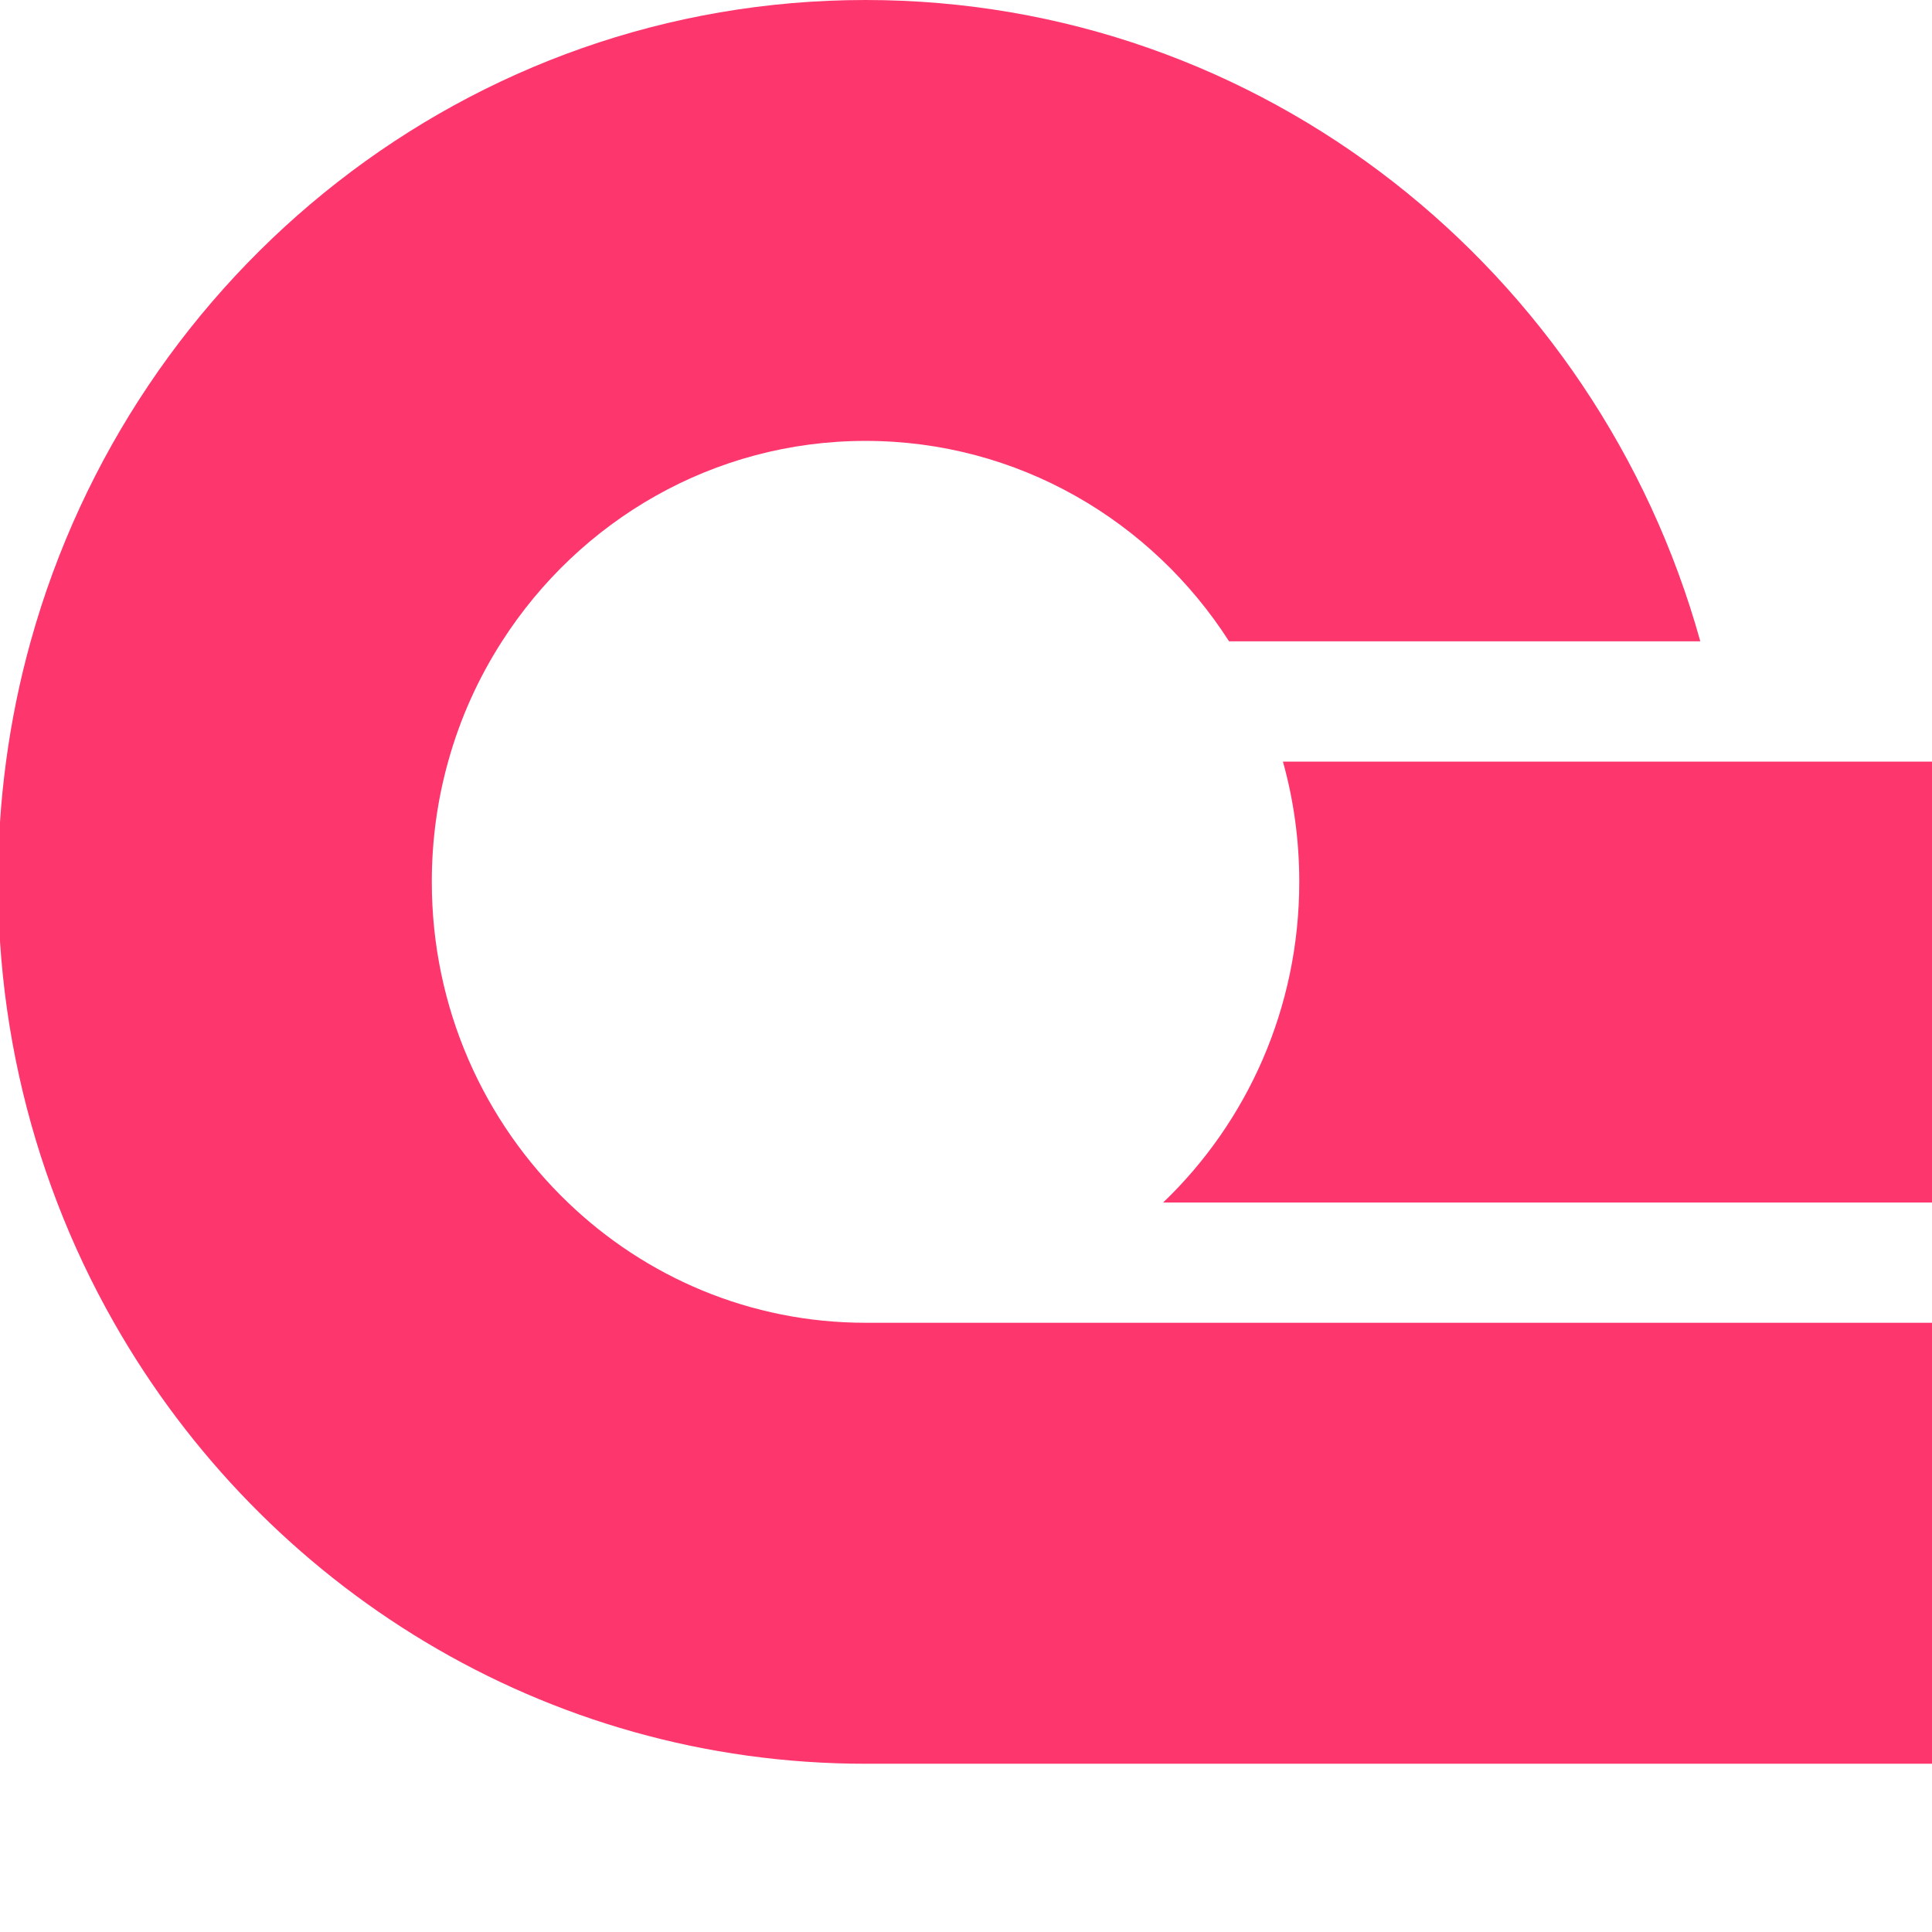
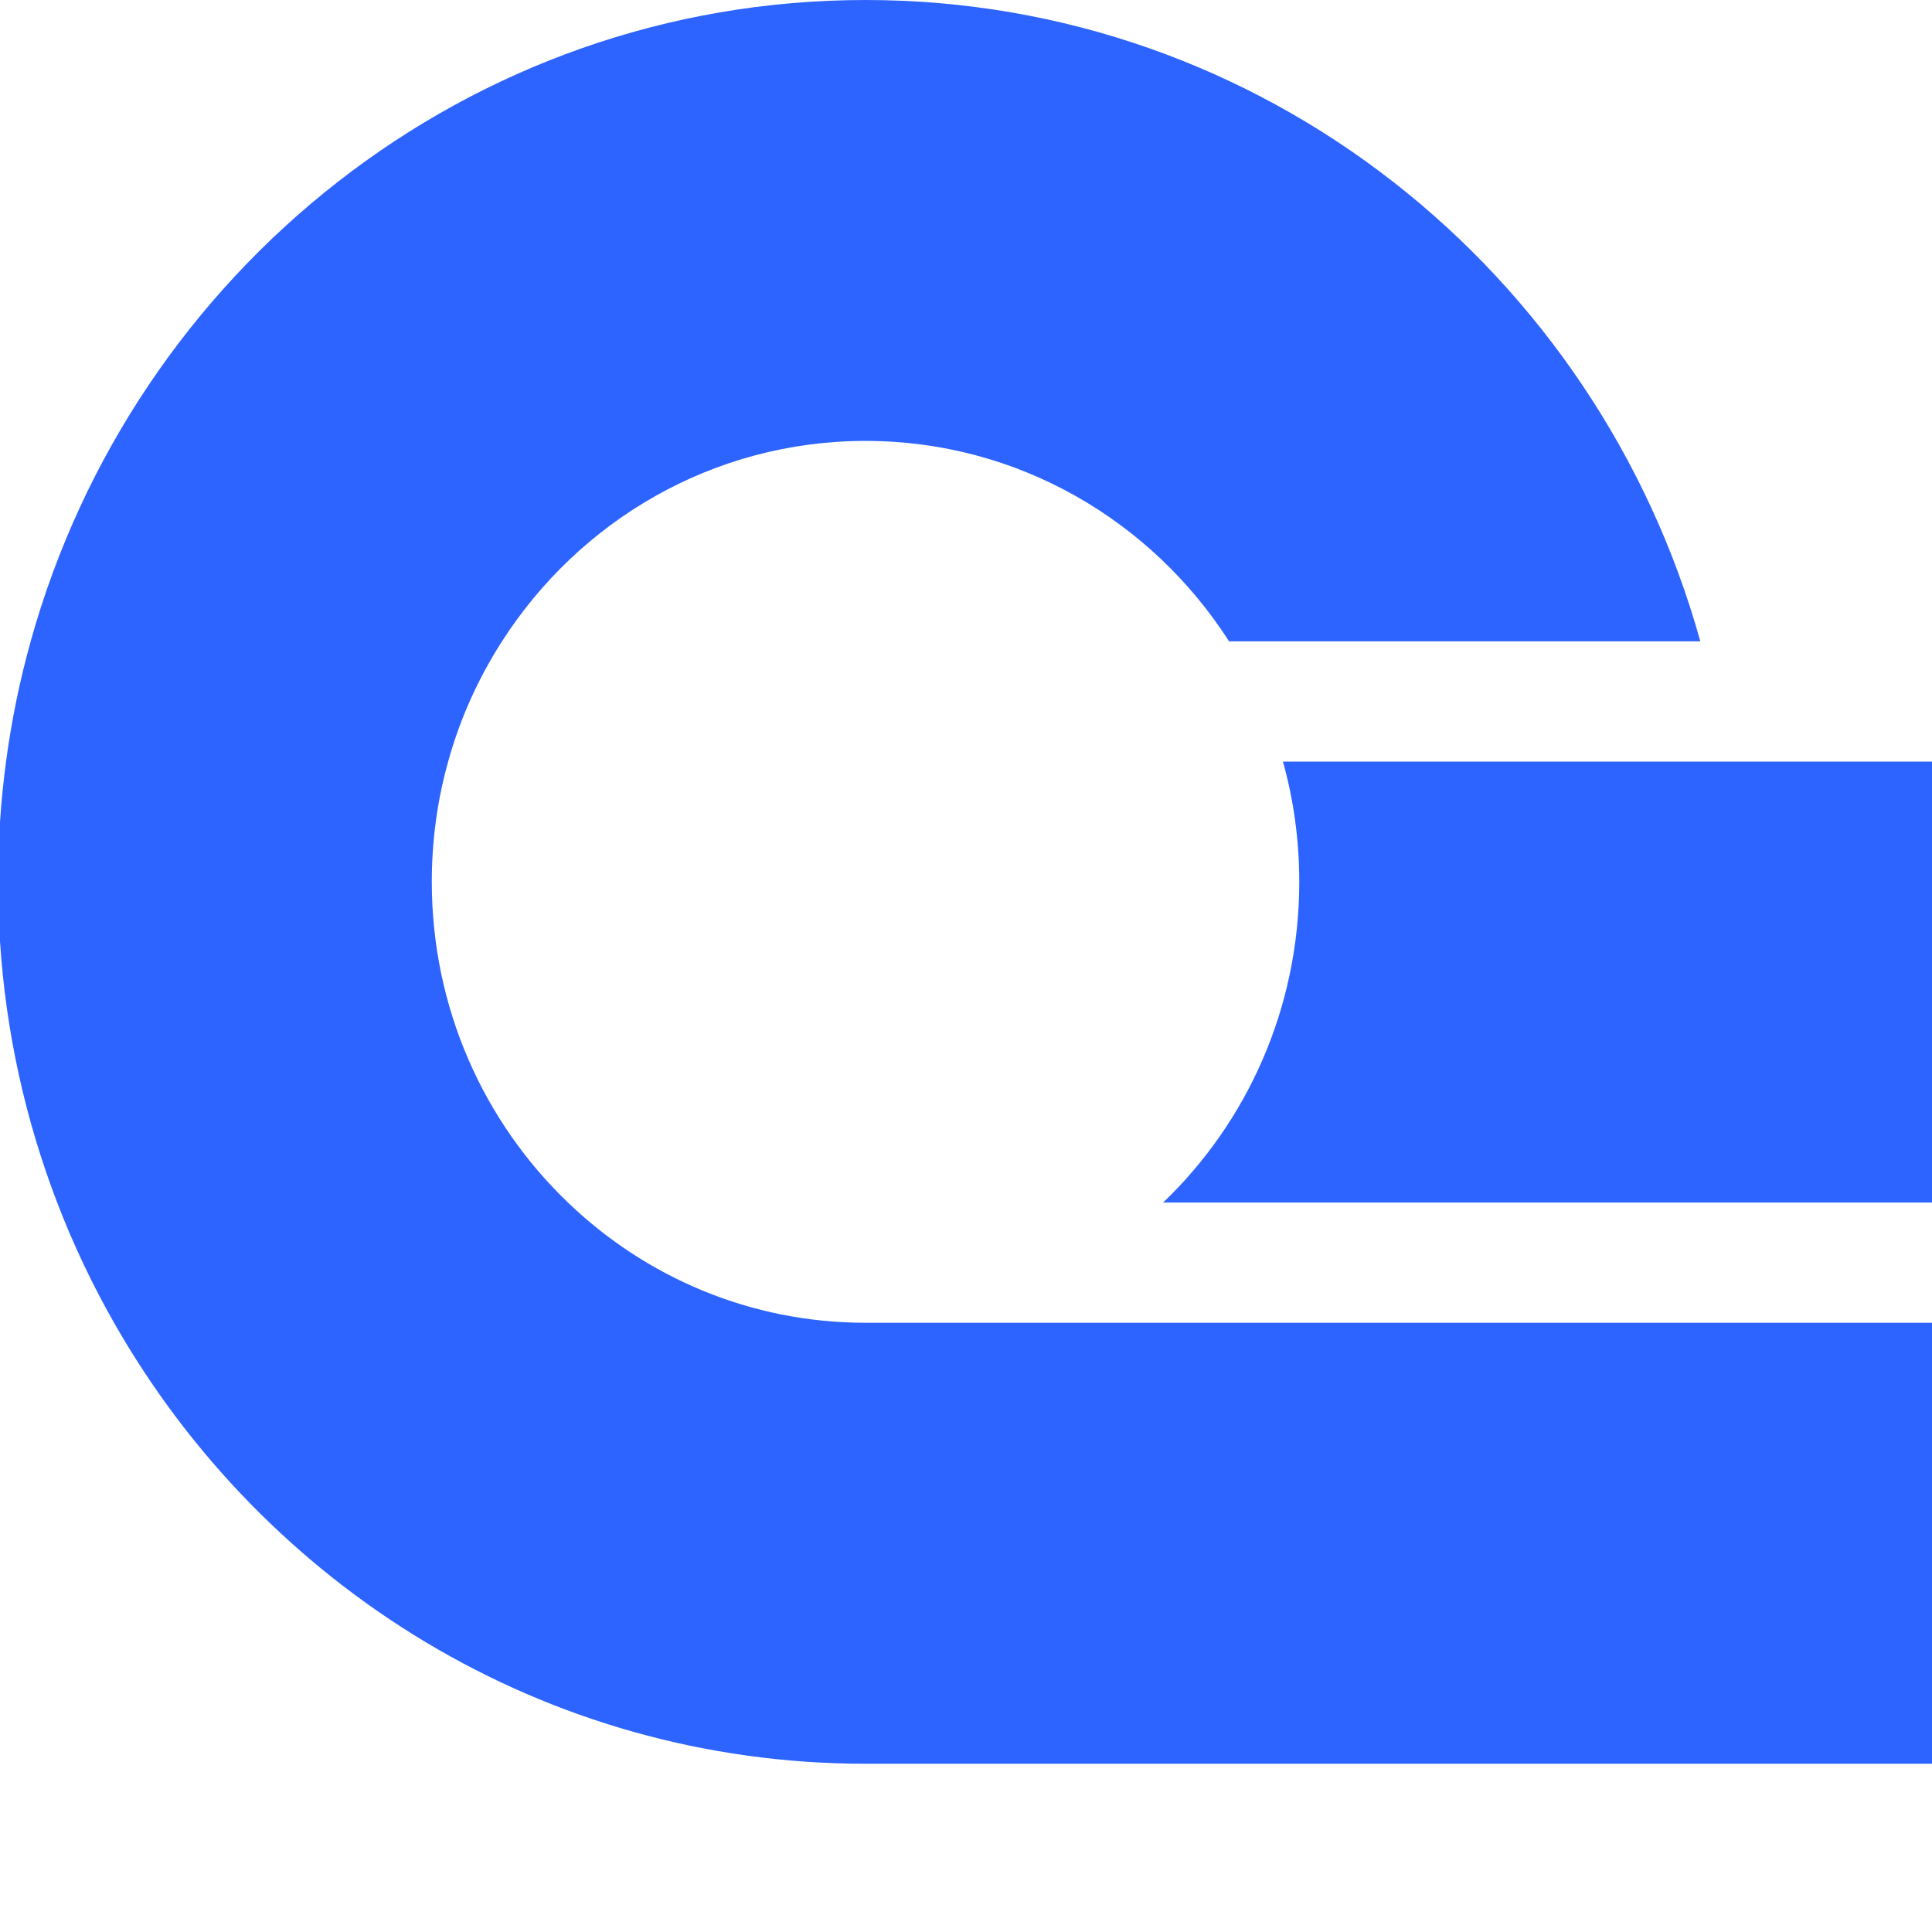
<svg xmlns="http://www.w3.org/2000/svg" width="24" height="24" viewBox="0 0 24 24" fill="none">
-   <path d="M24.443 16.432V21.91H10.752C6.763 21.91 3.28 19.707 1.417 16.432C1.146 15.956 0.909 15.457 0.71 14.938C0.32 13.922 0.074 12.832 0 11.695V10.214C0.016 9.961 0.042 9.709 0.075 9.461C0.143 8.951 0.246 8.452 0.381 7.967C1.66 3.369 5.819 0 10.752 0C15.685 0 19.843 3.369 21.122 7.967H15.268C14.307 6.468 12.644 5.477 10.752 5.477C8.86 5.477 7.197 6.468 6.236 7.967C5.943 8.423 5.715 8.925 5.567 9.461C5.434 9.936 5.364 10.437 5.364 10.955C5.364 12.525 6.013 13.94 7.055 14.938C8.02 15.865 9.321 16.432 10.752 16.432H24.443Z" fill="#FD366E" />
-   <path d="M24.443 9.461V14.938H14.449C15.491 13.94 16.14 12.525 16.14 10.955C16.14 10.437 16.07 9.936 15.937 9.461H24.443Z" fill="#FD366E" />
+   <path d="M24.443 16.432V21.91H10.752C6.763 21.91 3.28 19.707 1.417 16.432C1.146 15.956 0.909 15.457 0.71 14.938C0.32 13.922 0.074 12.832 0 11.695V10.214C0.016 9.961 0.042 9.709 0.075 9.461C0.143 8.951 0.246 8.452 0.381 7.967C1.66 3.369 5.819 0 10.752 0C15.685 0 19.843 3.369 21.122 7.967H15.268C14.307 6.468 12.644 5.477 10.752 5.477C8.86 5.477 7.197 6.468 6.236 7.967C5.943 8.423 5.715 8.925 5.567 9.461C5.434 9.936 5.364 10.437 5.364 10.955C5.364 12.525 6.013 13.94 7.055 14.938C8.02 15.865 9.321 16.432 10.752 16.432H24.443Z" fill="#2D63FF" />
+   <path d="M24.443 9.461V14.938H14.449C15.491 13.94 16.14 12.525 16.14 10.955C16.14 10.437 16.07 9.936 15.937 9.461H24.443Z" fill="#2D63FF" />
</svg>
